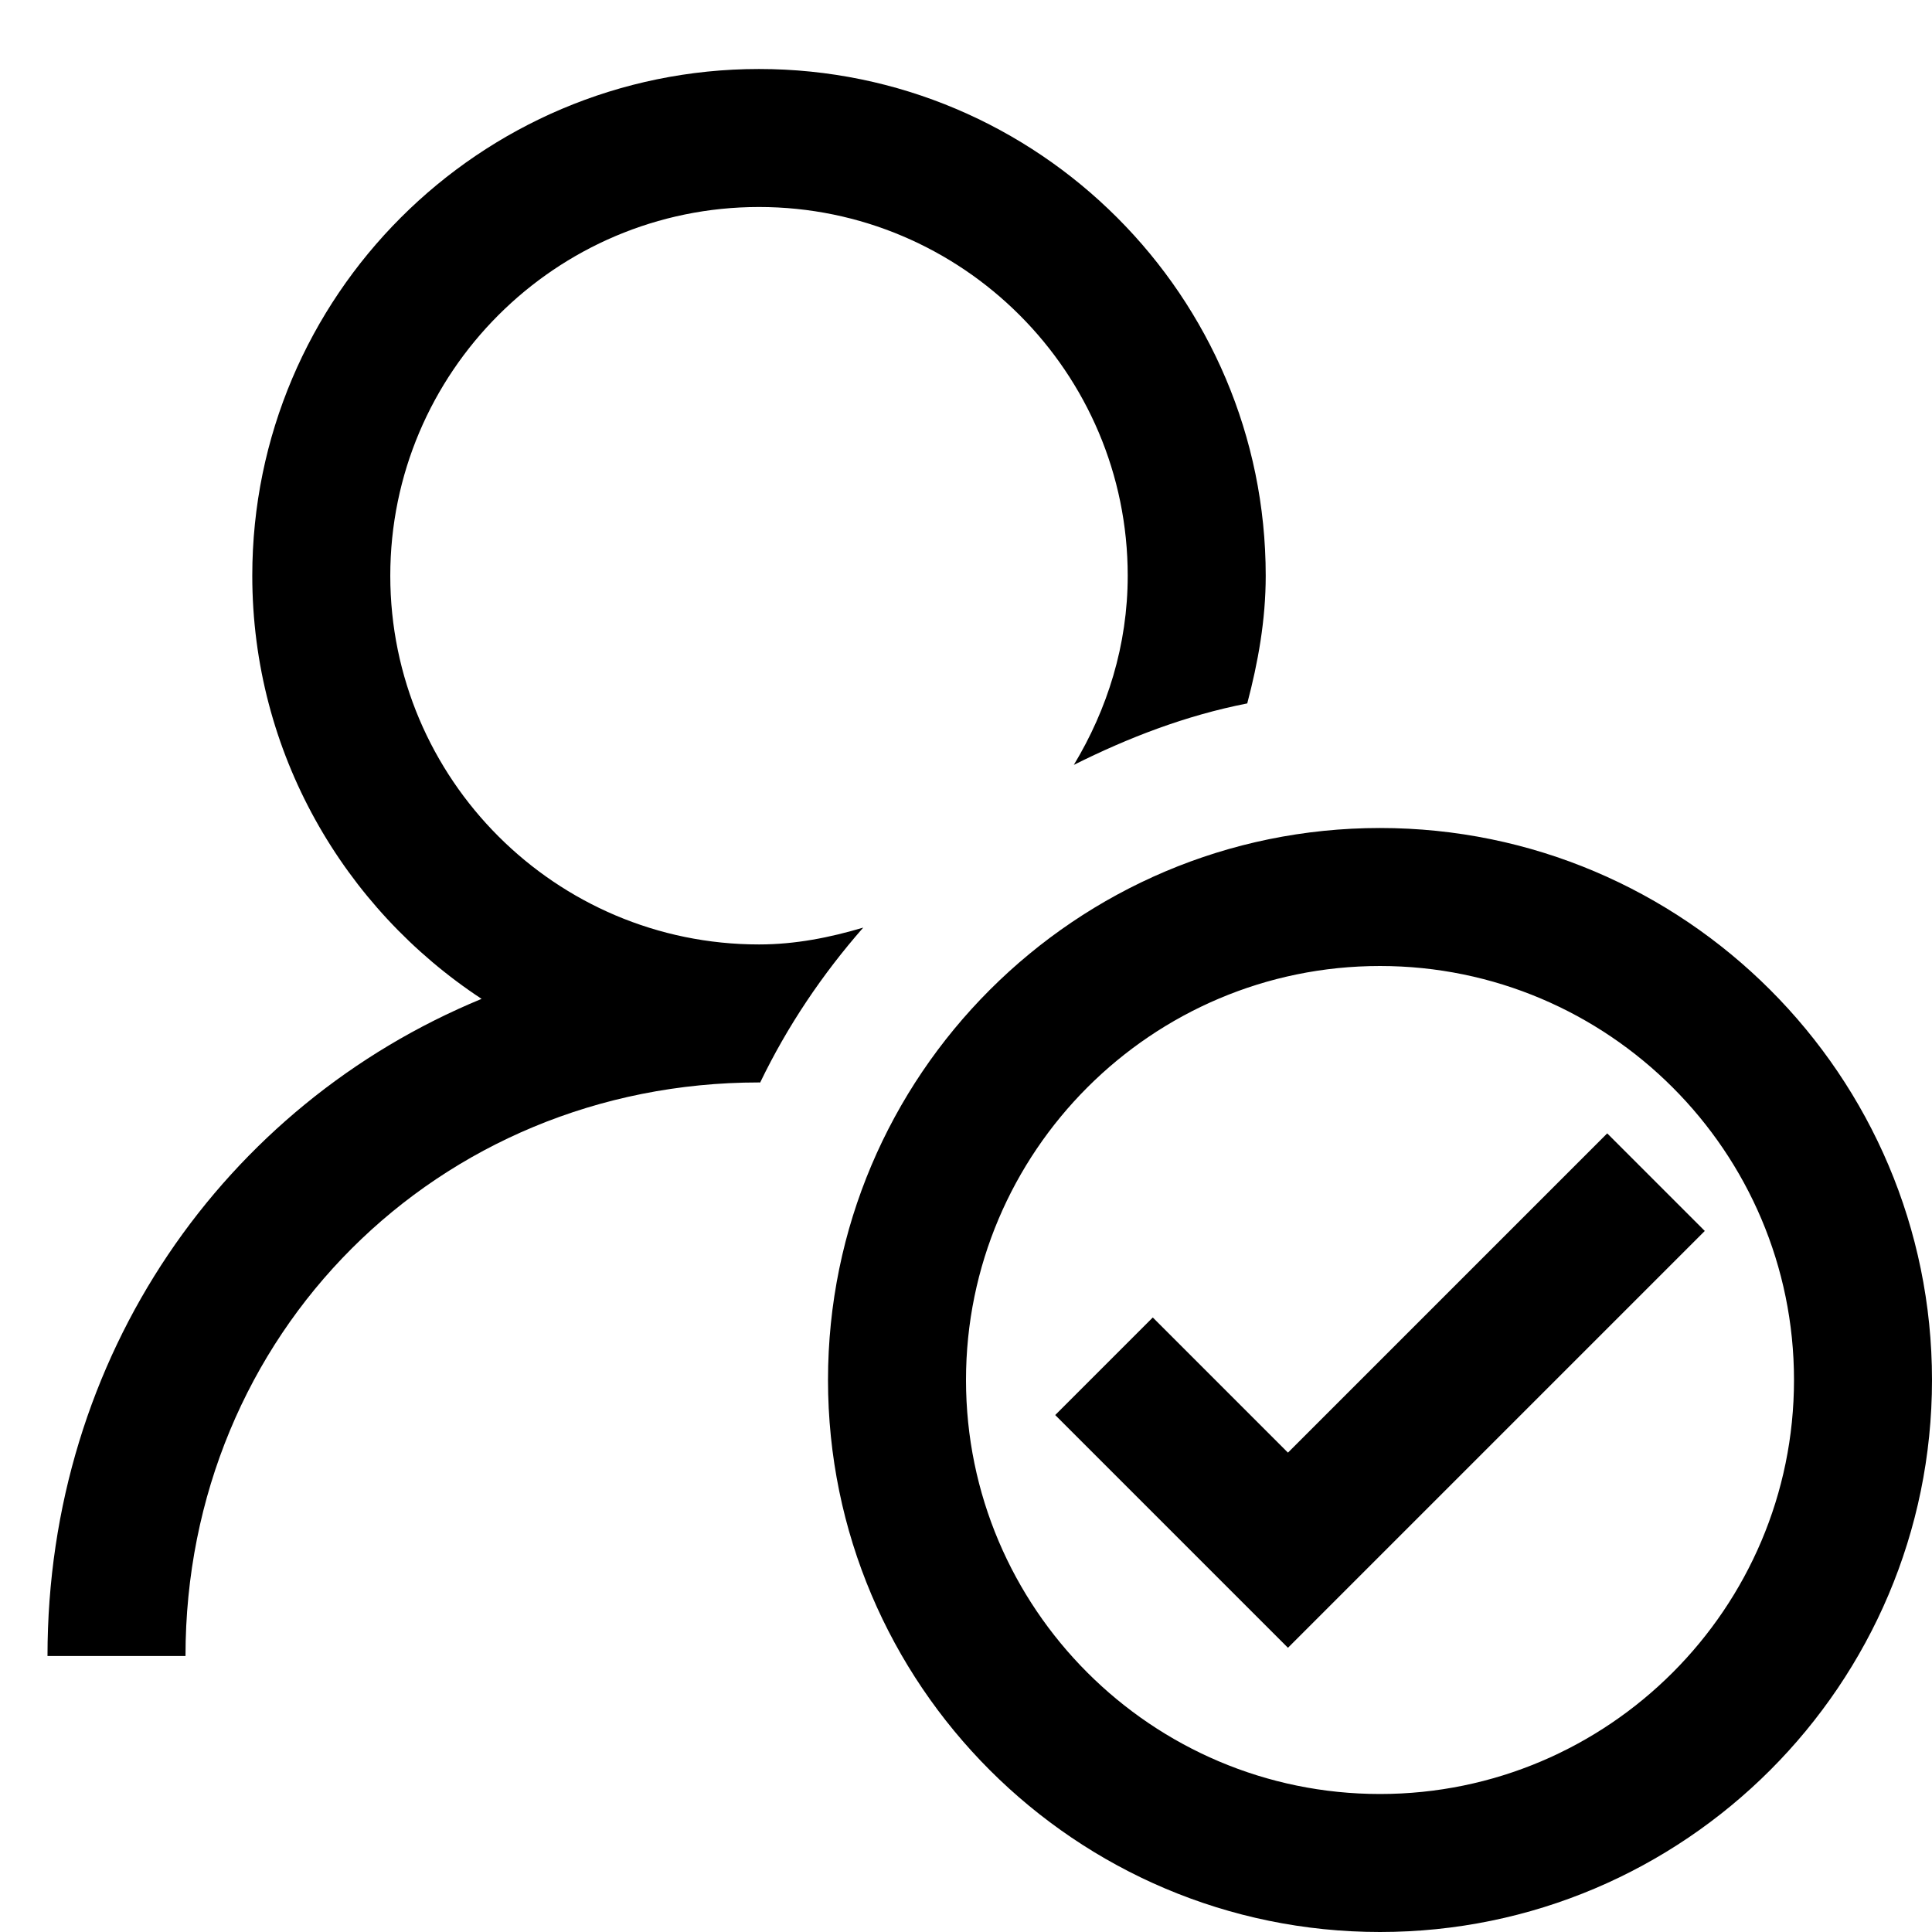
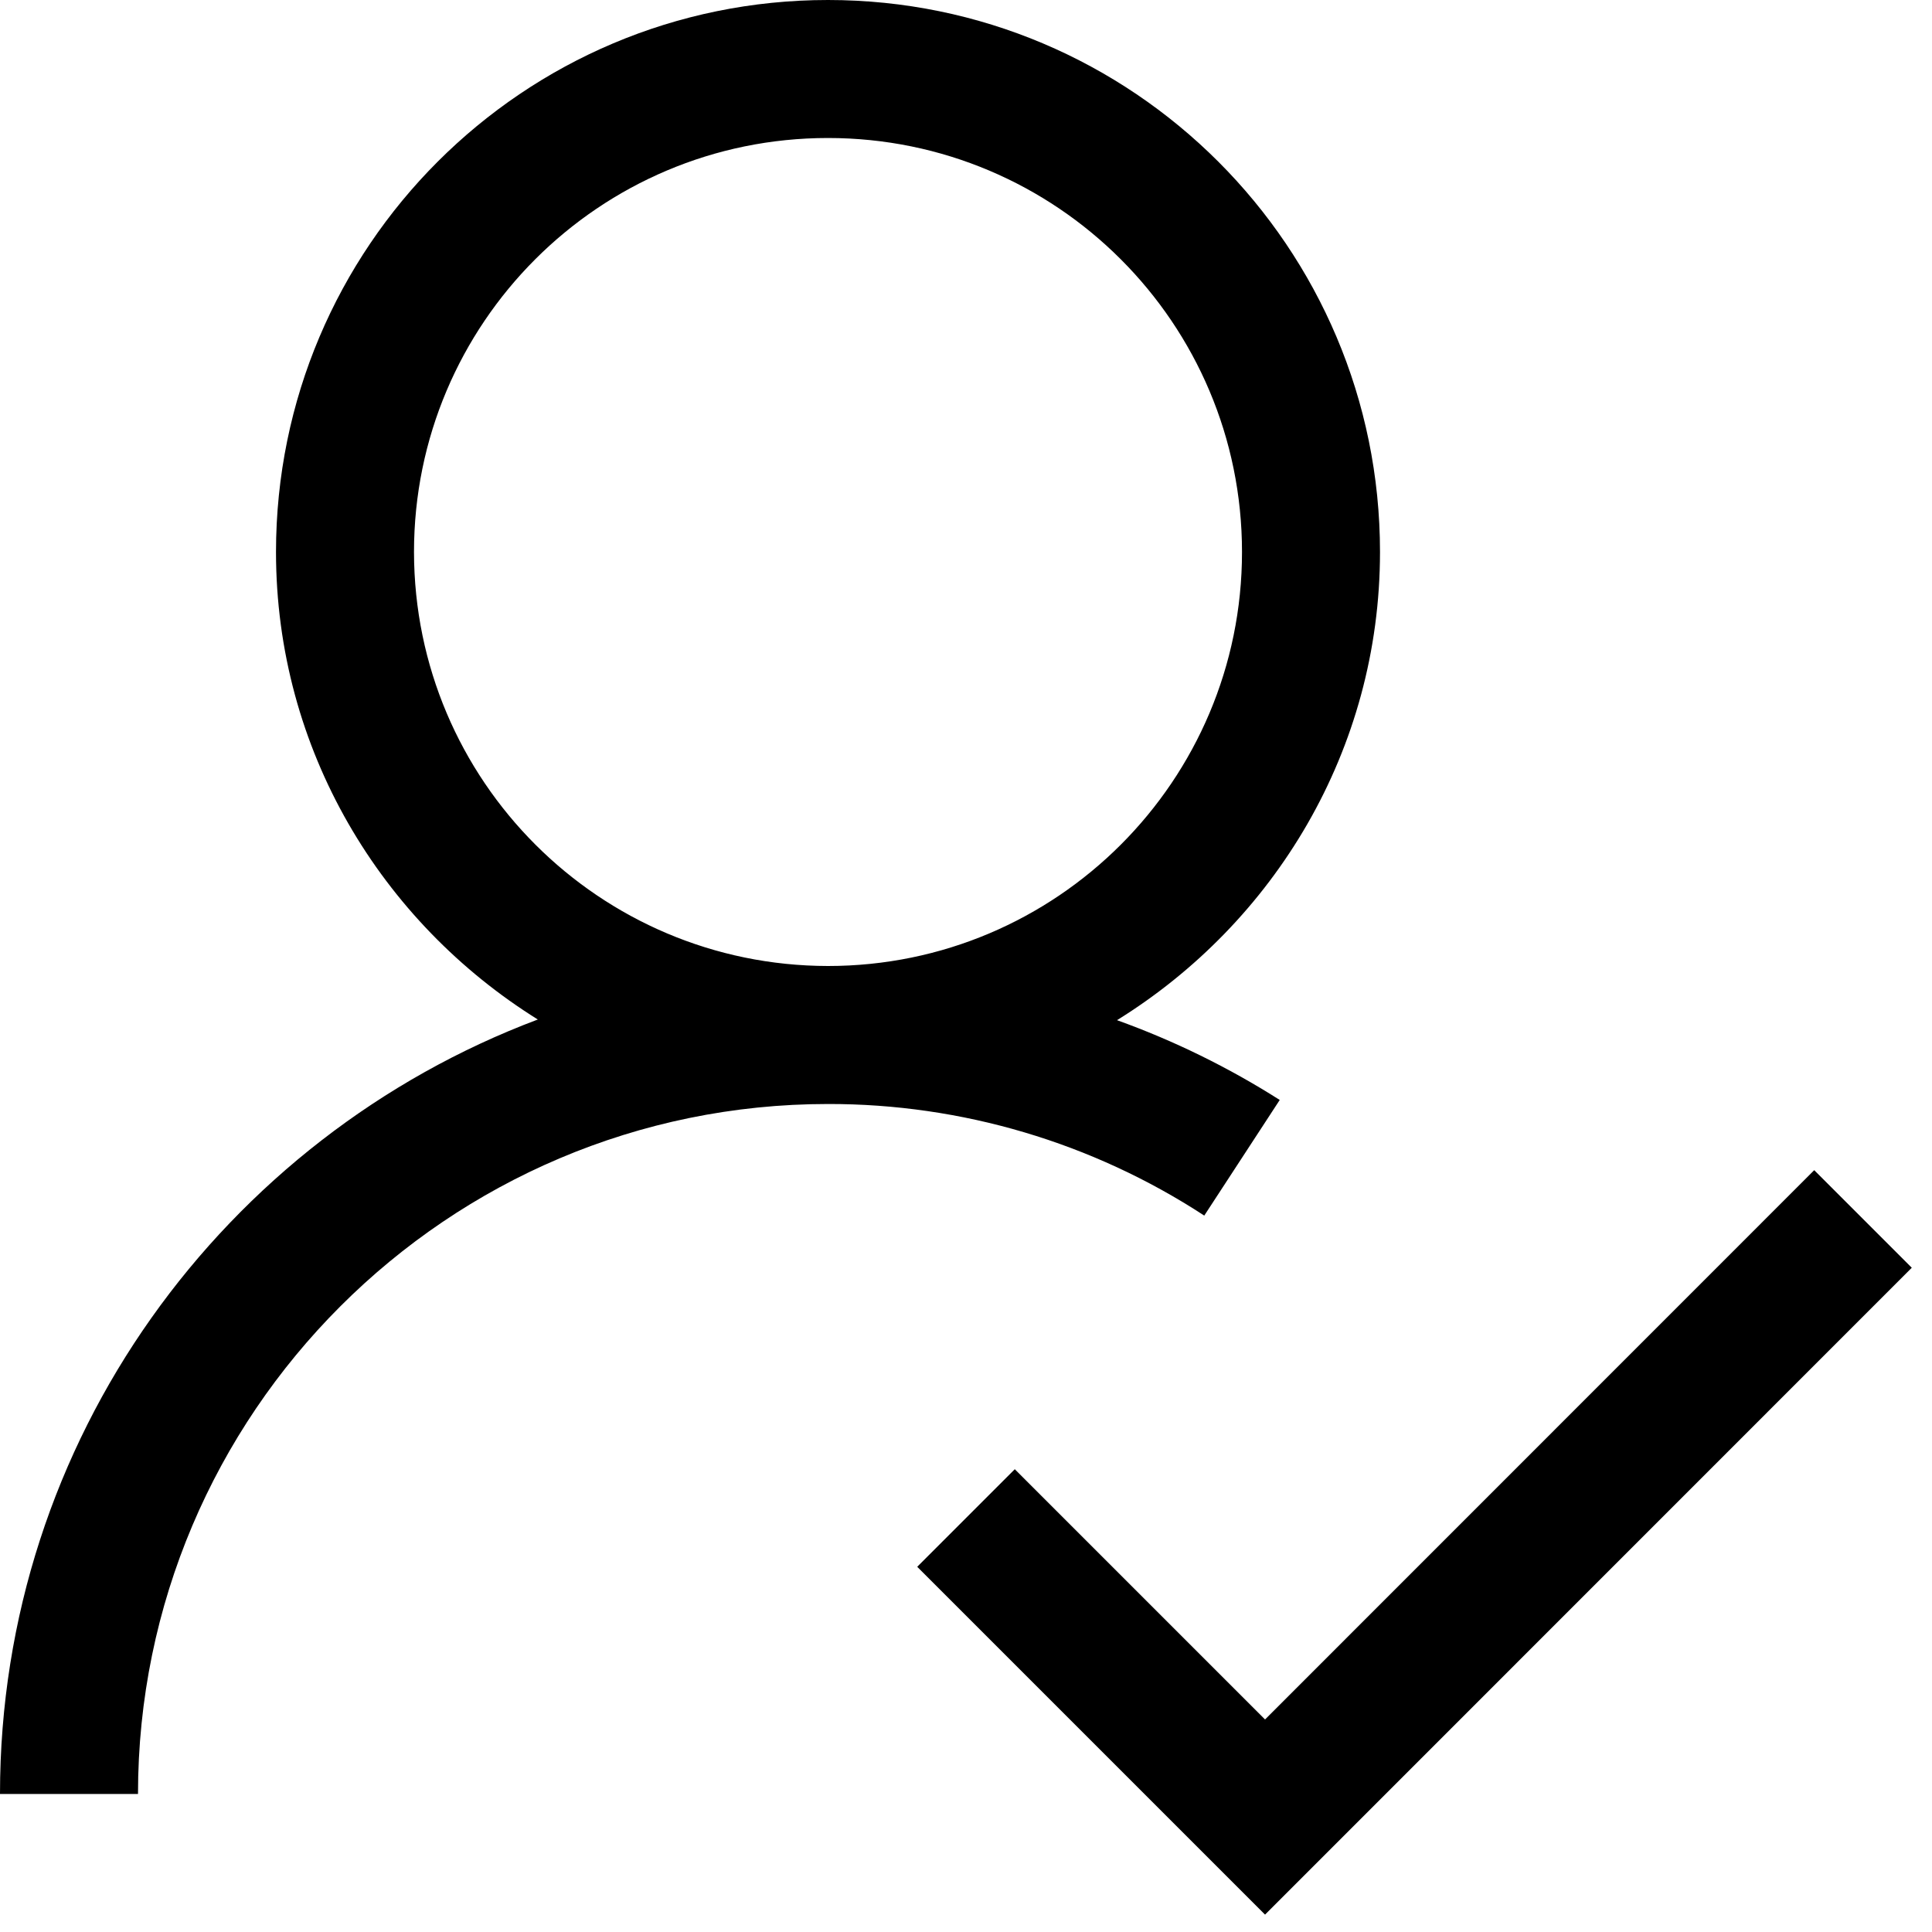
<svg xmlns="http://www.w3.org/2000/svg" viewBox="0 0 448 448">
-   <path d="M395.313 285.438l-96.656 96.656-53.969-53.969 22.625-22.625 31.344 31.344 74.031-74.031 22.625 22.625zM176 219.002c-47.143 0-85.5-38.363-85.5-85.502C90.5 86.357 128.857 48 176 48c47.154 0 85.5 38.357 85.5 85.5 0 16.094-4.734 30.996-12.498 43.867 12.648-6.328 25.943-11.459 40.215-14.256 2.51-9.512 4.283-19.314 4.283-29.611C293.5 68.703 240.781 16 176 16 111.203 16 58.5 68.703 58.5 133.5c0 41.023 21.215 77.098 53.174 98.121C52.012 256.23 11.014 314.422 11.014 384h32c0-74.596 58.406-132.998 132.986-132.998.092 0 .176.023.268.023 6.324-13.113 14.402-25.092 23.898-35.926-7.715 2.294-15.717 3.903-24.166 3.903zM448 320c0 70.594-57.406 128-128 128s-128-57.406-128-128 57.406-128 128-128 128 57.406 128 128zm-32 0c0-52.938-43.063-96-96-96s-96 43.063-96 96 43.063 96 96 96 96-43.062 96-96z" />
+   <path d="M296.75 255.063a190.688 190.688 0 0 0-37.732-18.5C295.467 213.975 320 173.939 320 128a128 128 0 0 0-256 0c0 45.826 24.41 85.789 60.711 108.406C51.982 263.752 0 333.826 0 416h32c0-88.219 71.781-160 160-160a159.138 159.138 0 0 1 87.25 25.875zM96 128a96 96 0 1 1 96 96 96.106 96.106 0 0 1-96-96zm347.313 165.969l-149.969 150-80.656-80.656 22.625-22.625 58.031 58.031 127.344-127.375z" />
</svg>
